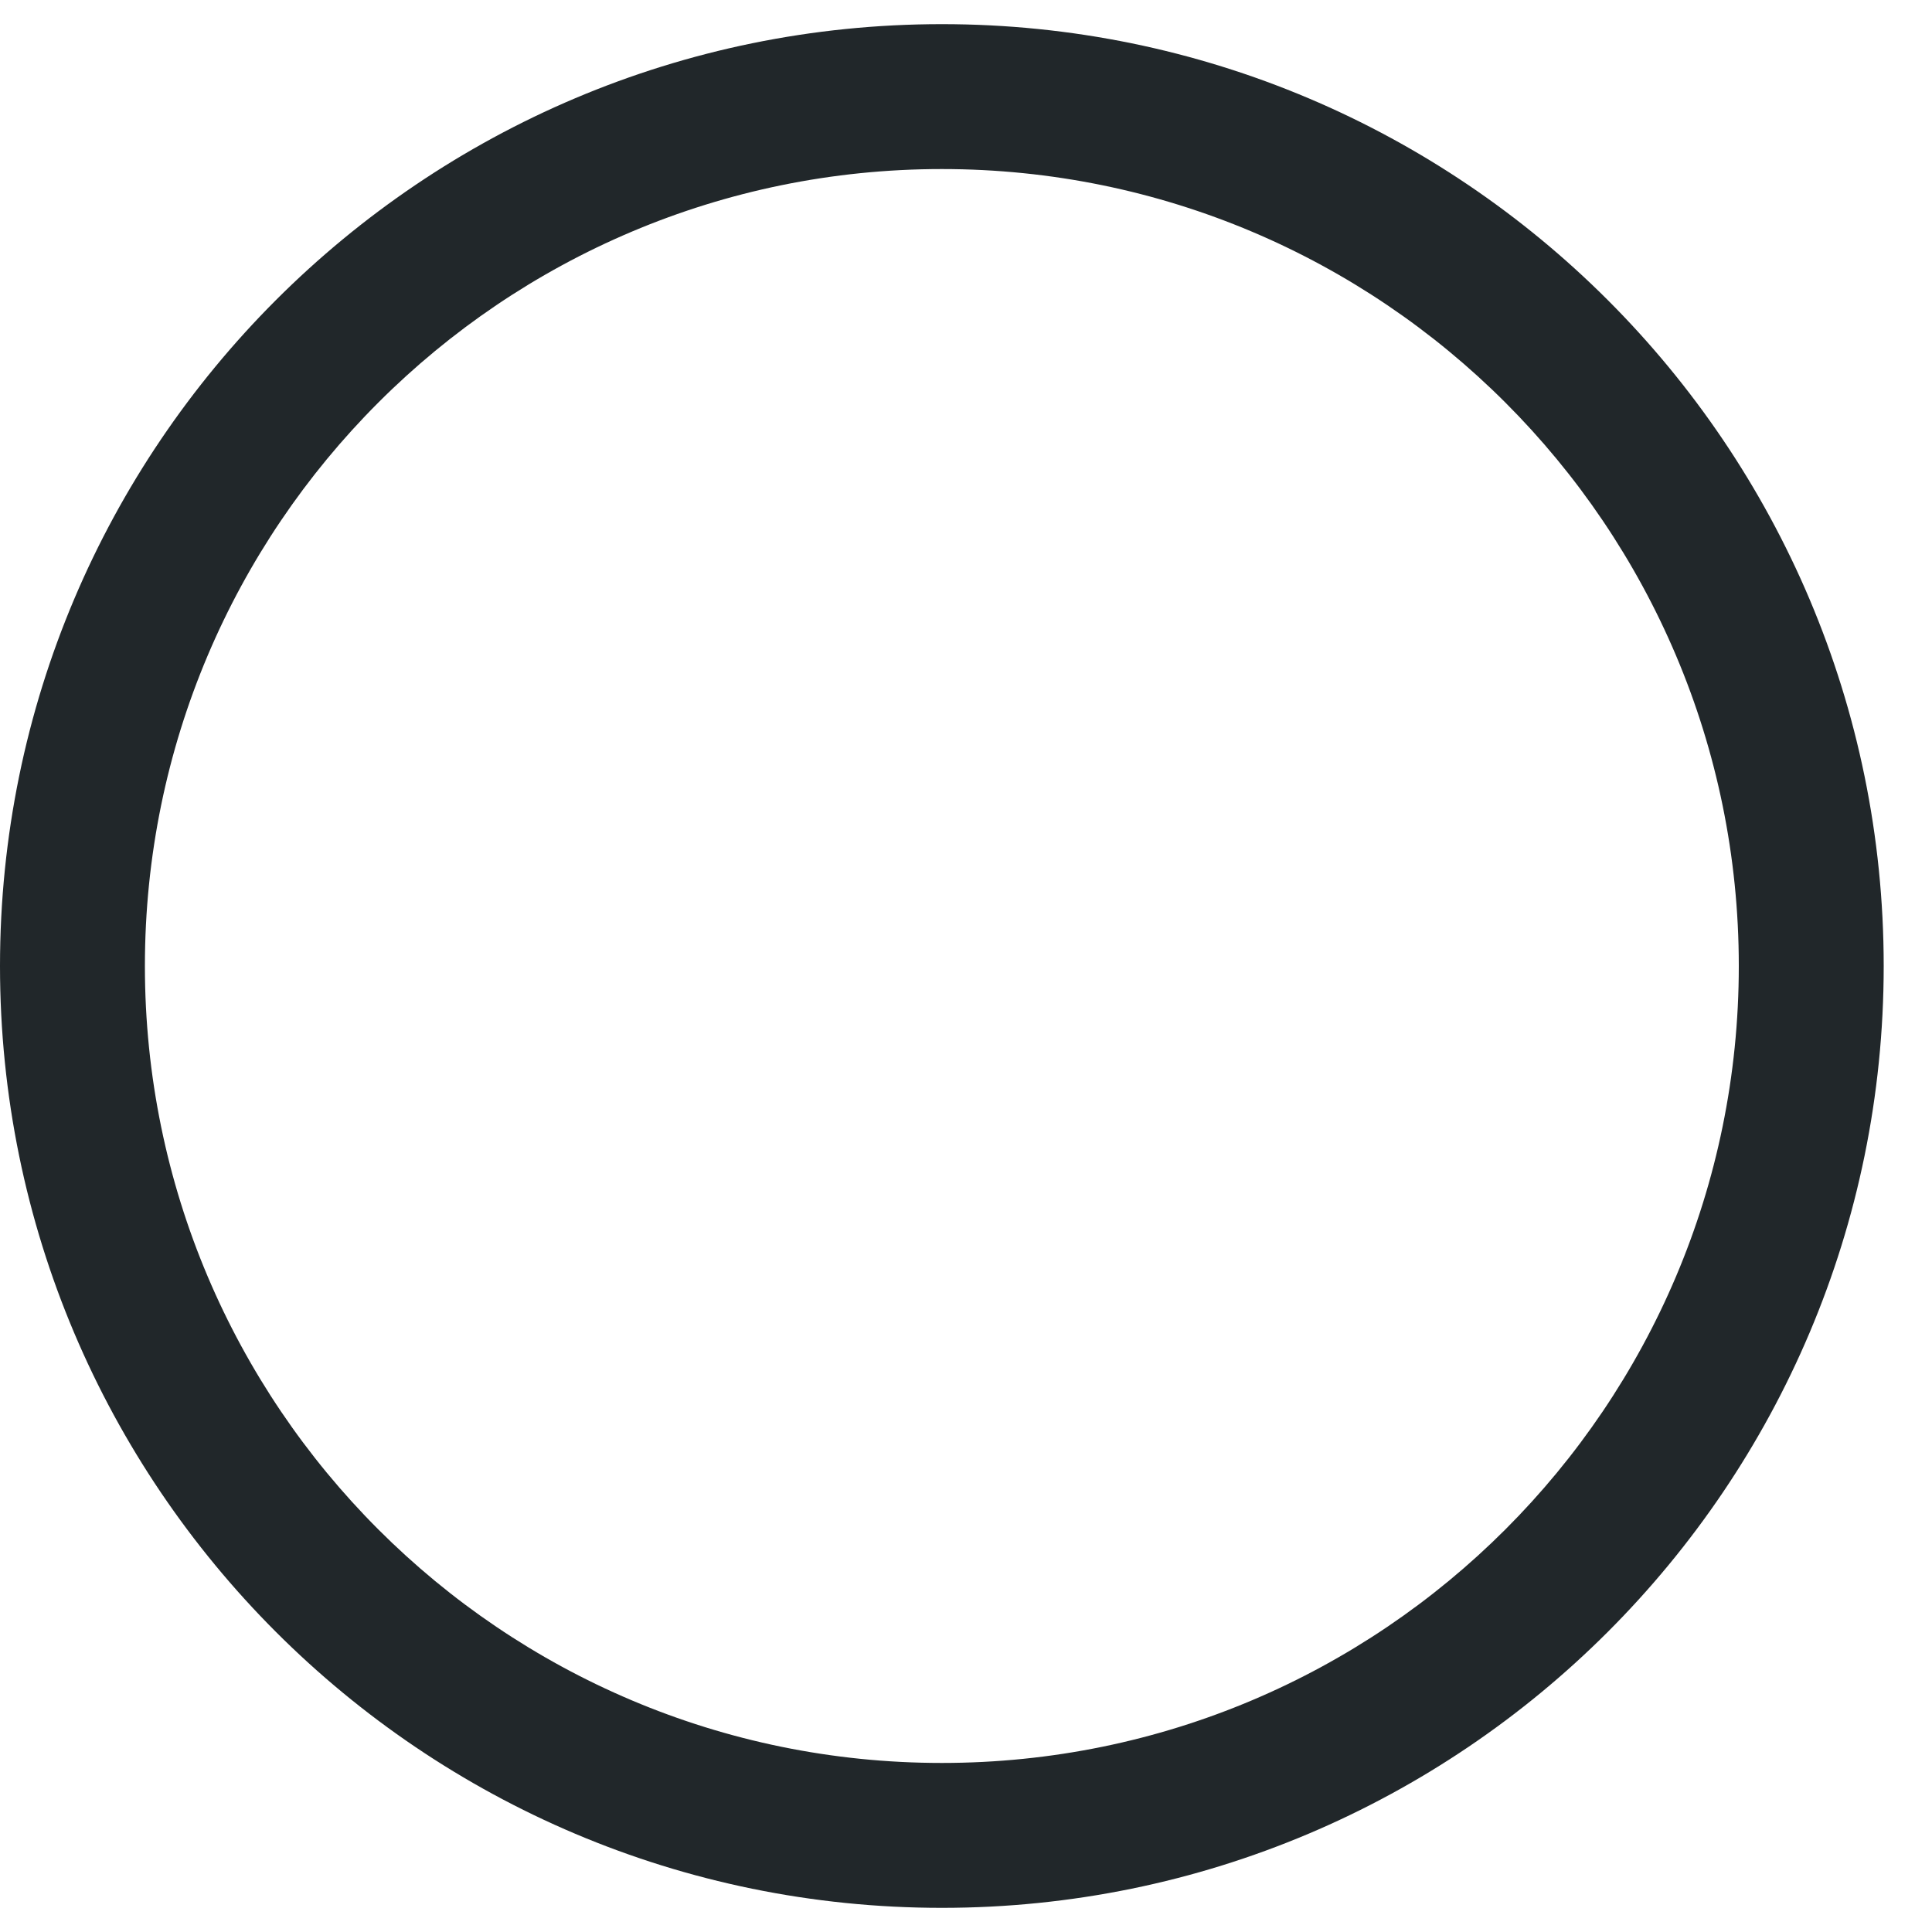
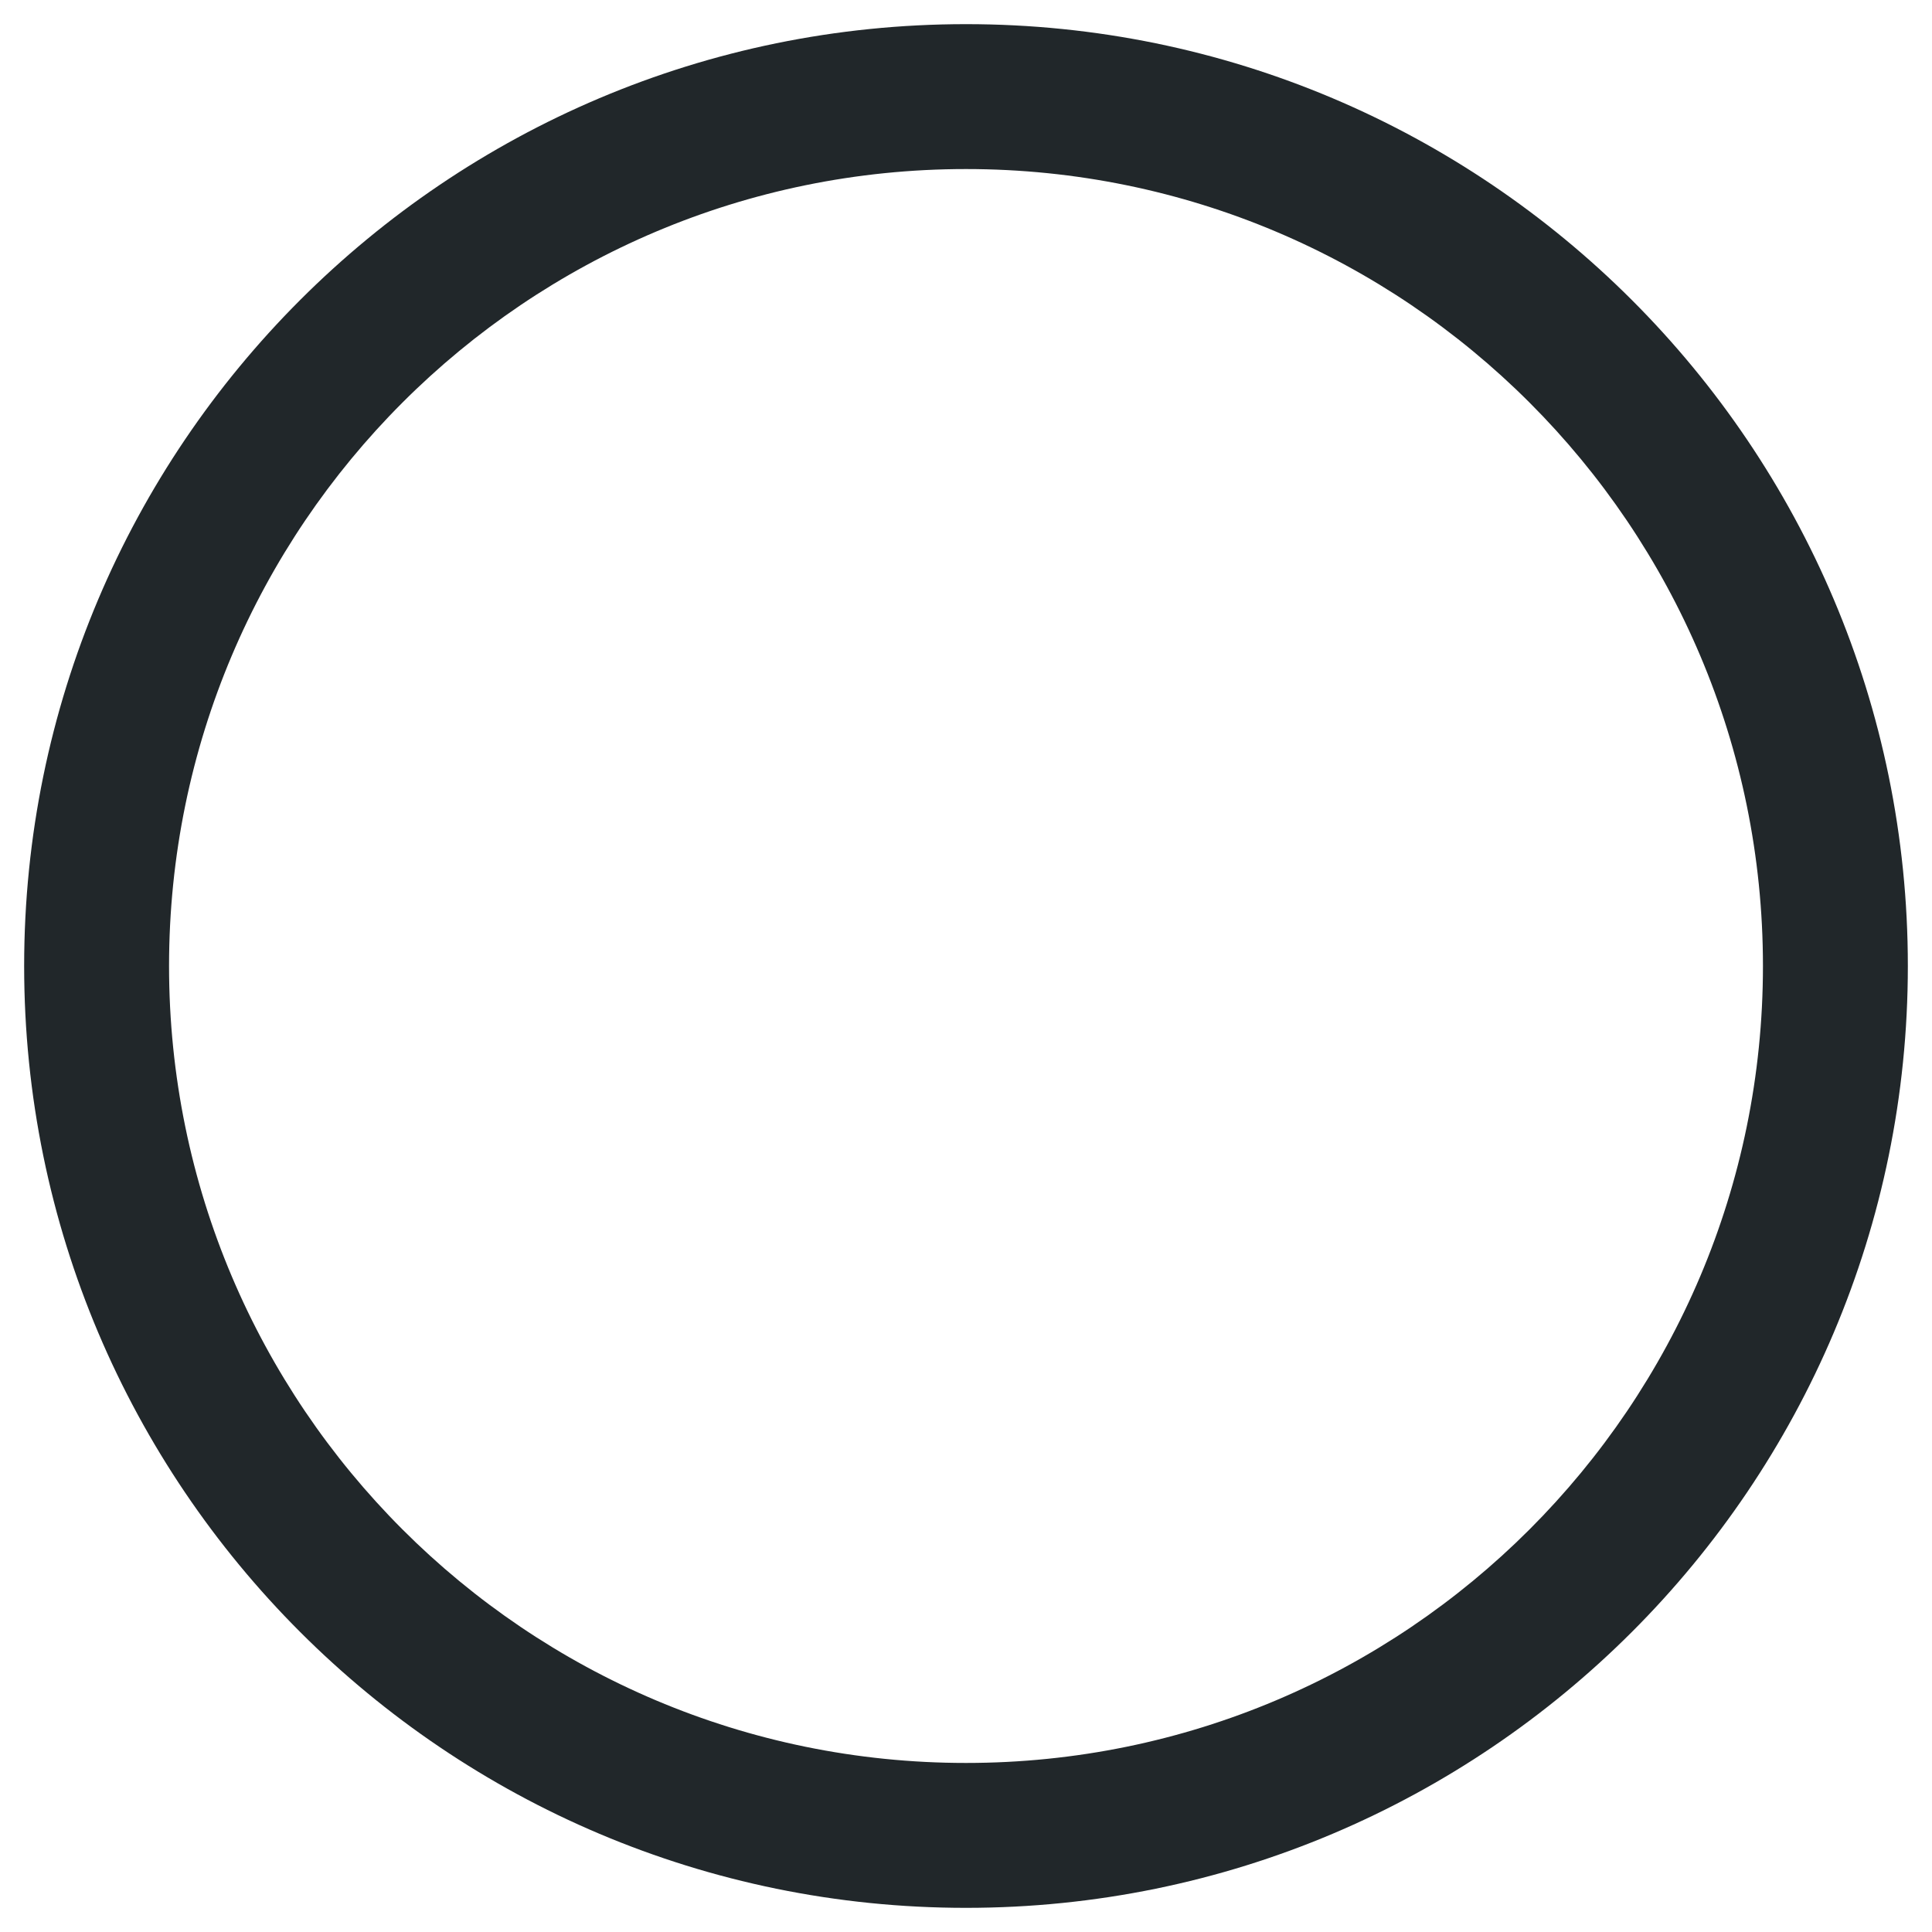
<svg xmlns="http://www.w3.org/2000/svg" width="20" height="20" viewBox="0 0 20 20" fill="none">
-   <path fill-rule="evenodd" clip-rule="evenodd" d="M0 10C0 4.617 4.367 0.25 9.75 0.25C15.133 0.25 19.5 4.617 19.5 10C19.5 15.383 15.133 19.75 9.75 19.75C4.367 19.75 0 15.383 0 10ZM9.75 1.75C5.195 1.75 1.5 5.445 1.5 10C1.5 14.555 5.195 18.25 9.75 18.25C14.305 18.25 18 14.555 18 10C18 5.445 14.305 1.75 9.75 1.75Z" fill="#21272A" />
+   <path fill-rule="evenodd" clip-rule="evenodd" d="M0.25 10C0.25 4.617 4.617 0.25 10 0.25C15.383 0.25 19.75 4.617 19.75 10C19.75 15.383 15.383 19.75 10 19.75C4.617 19.75 0.25 15.383 0.25 10ZM10 1.75C5.445 1.75 1.75 5.445 1.75 10C1.75 14.555 5.445 18.25 10 18.25C14.555 18.25 18.25 14.555 18.25 10C18.25 5.445 14.555 1.75 10 1.75Z" fill="#21272A" />
</svg>
